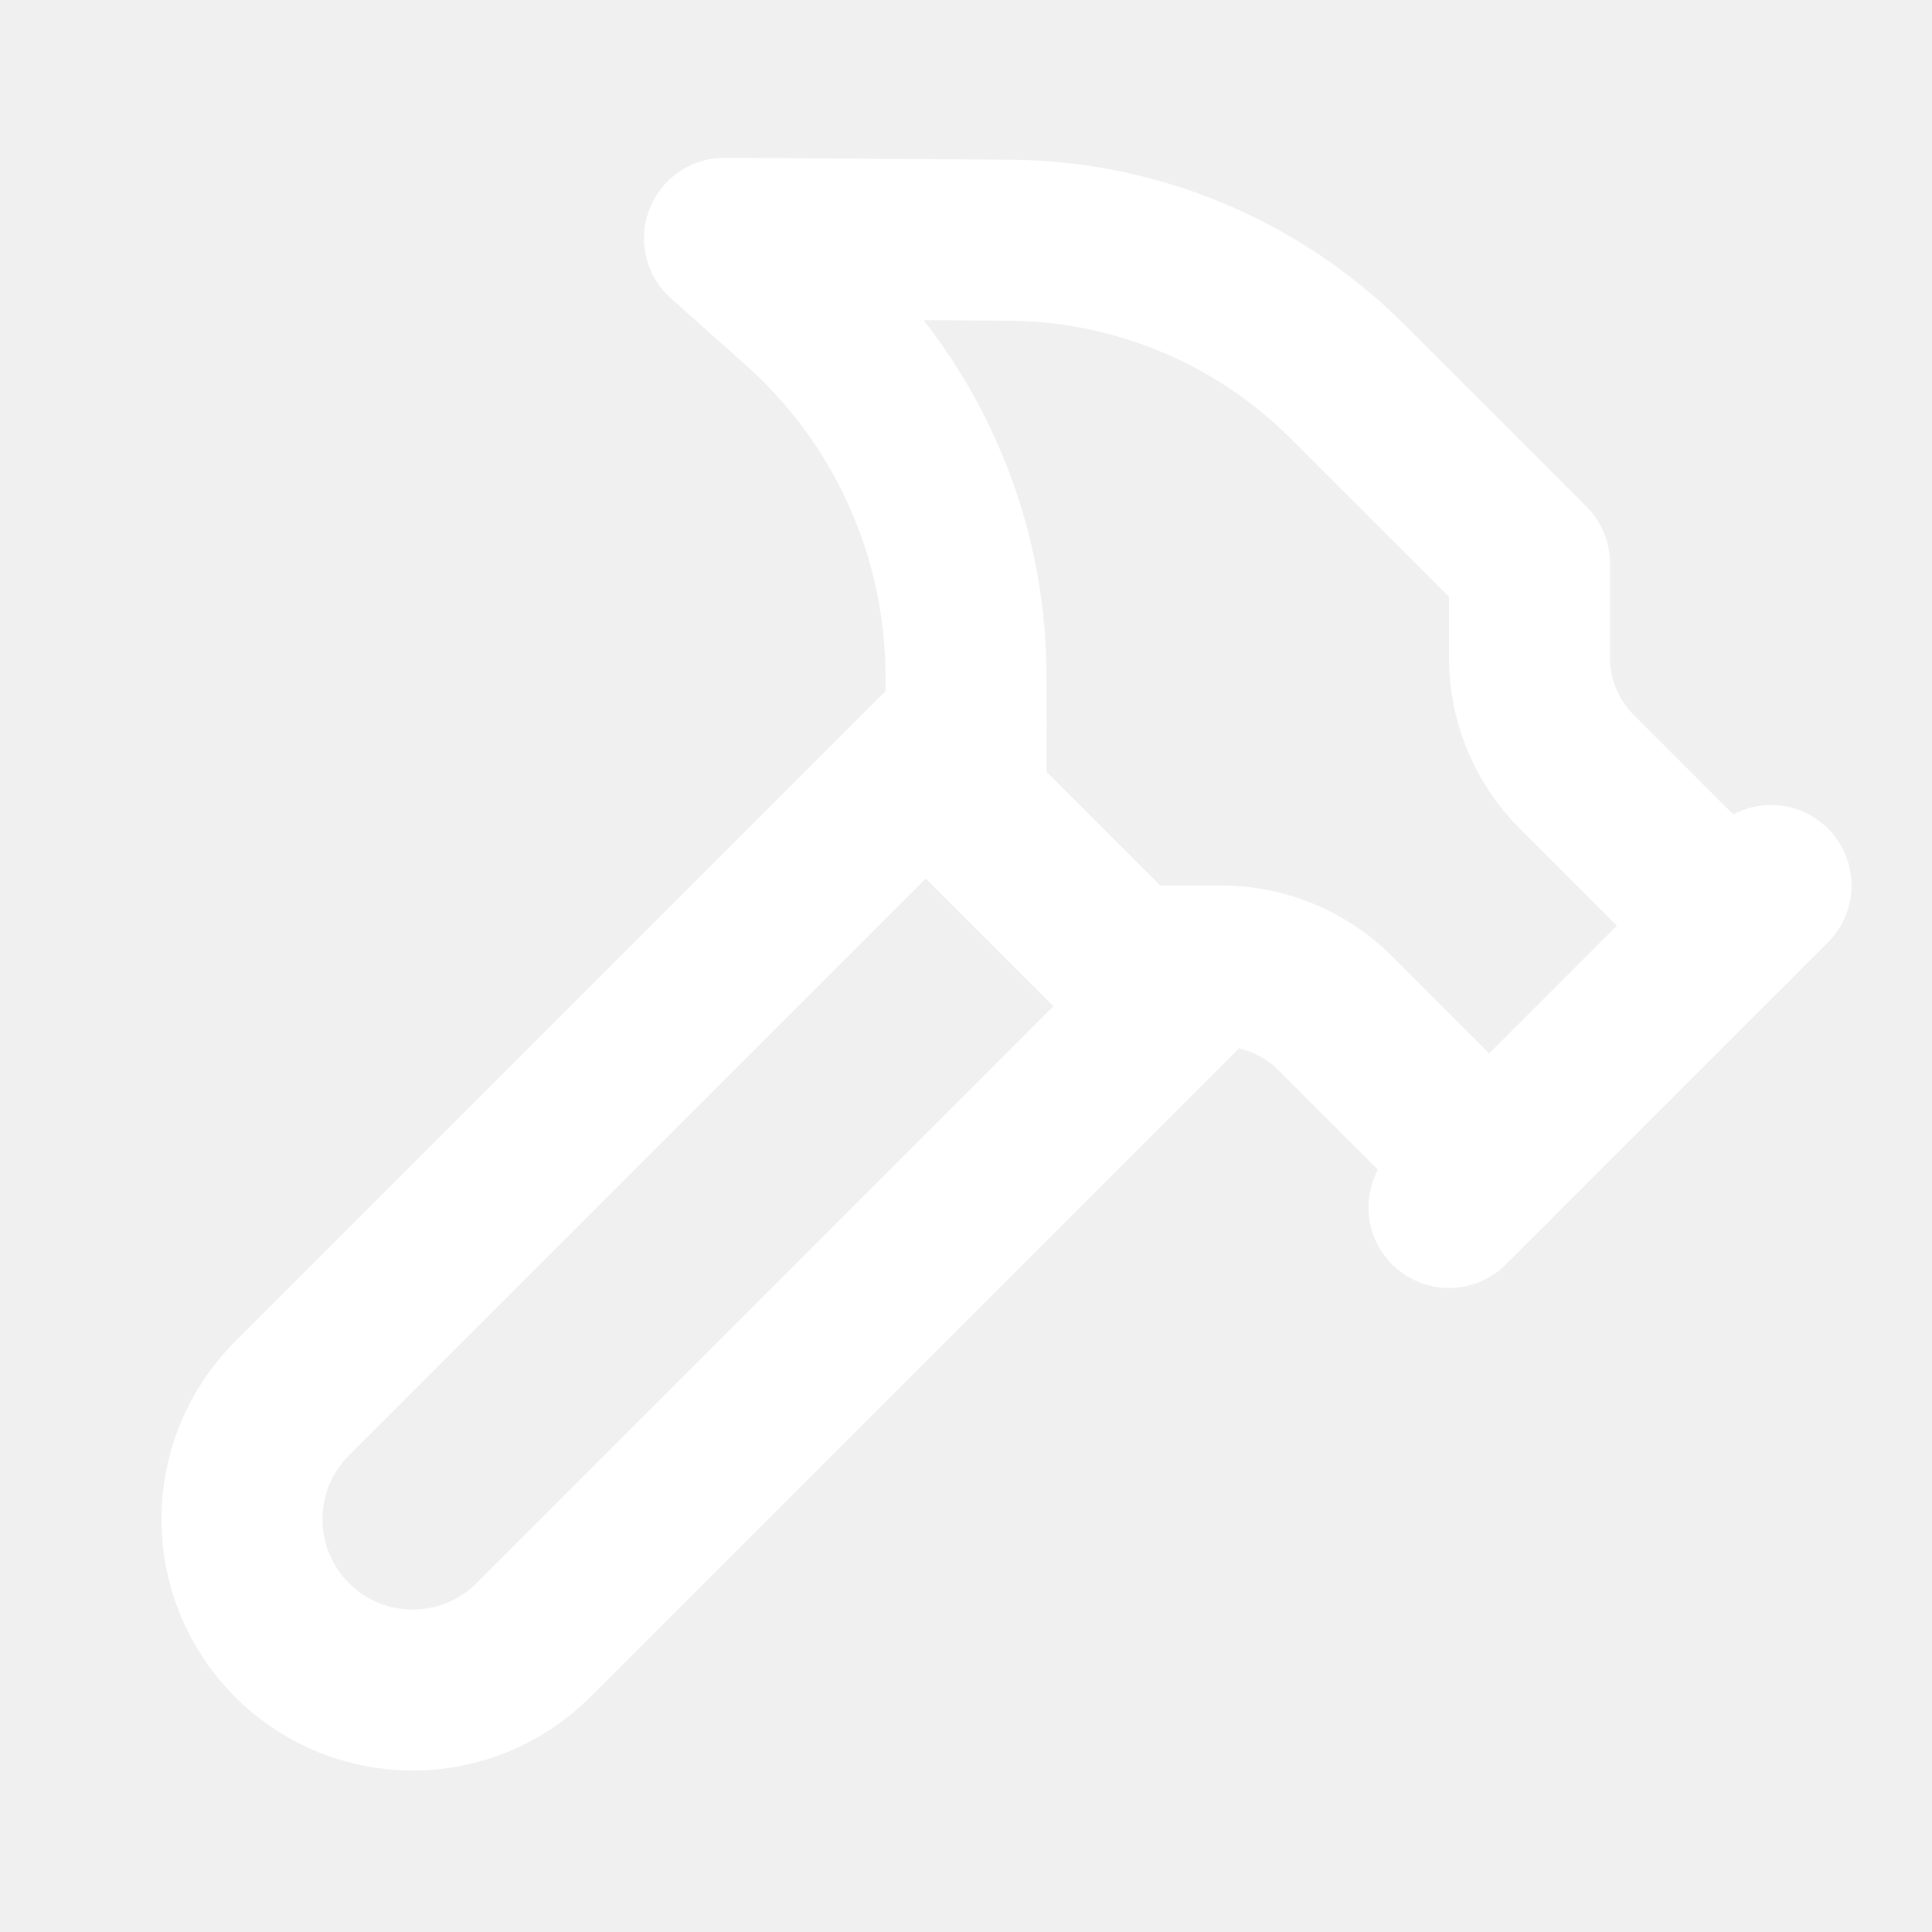
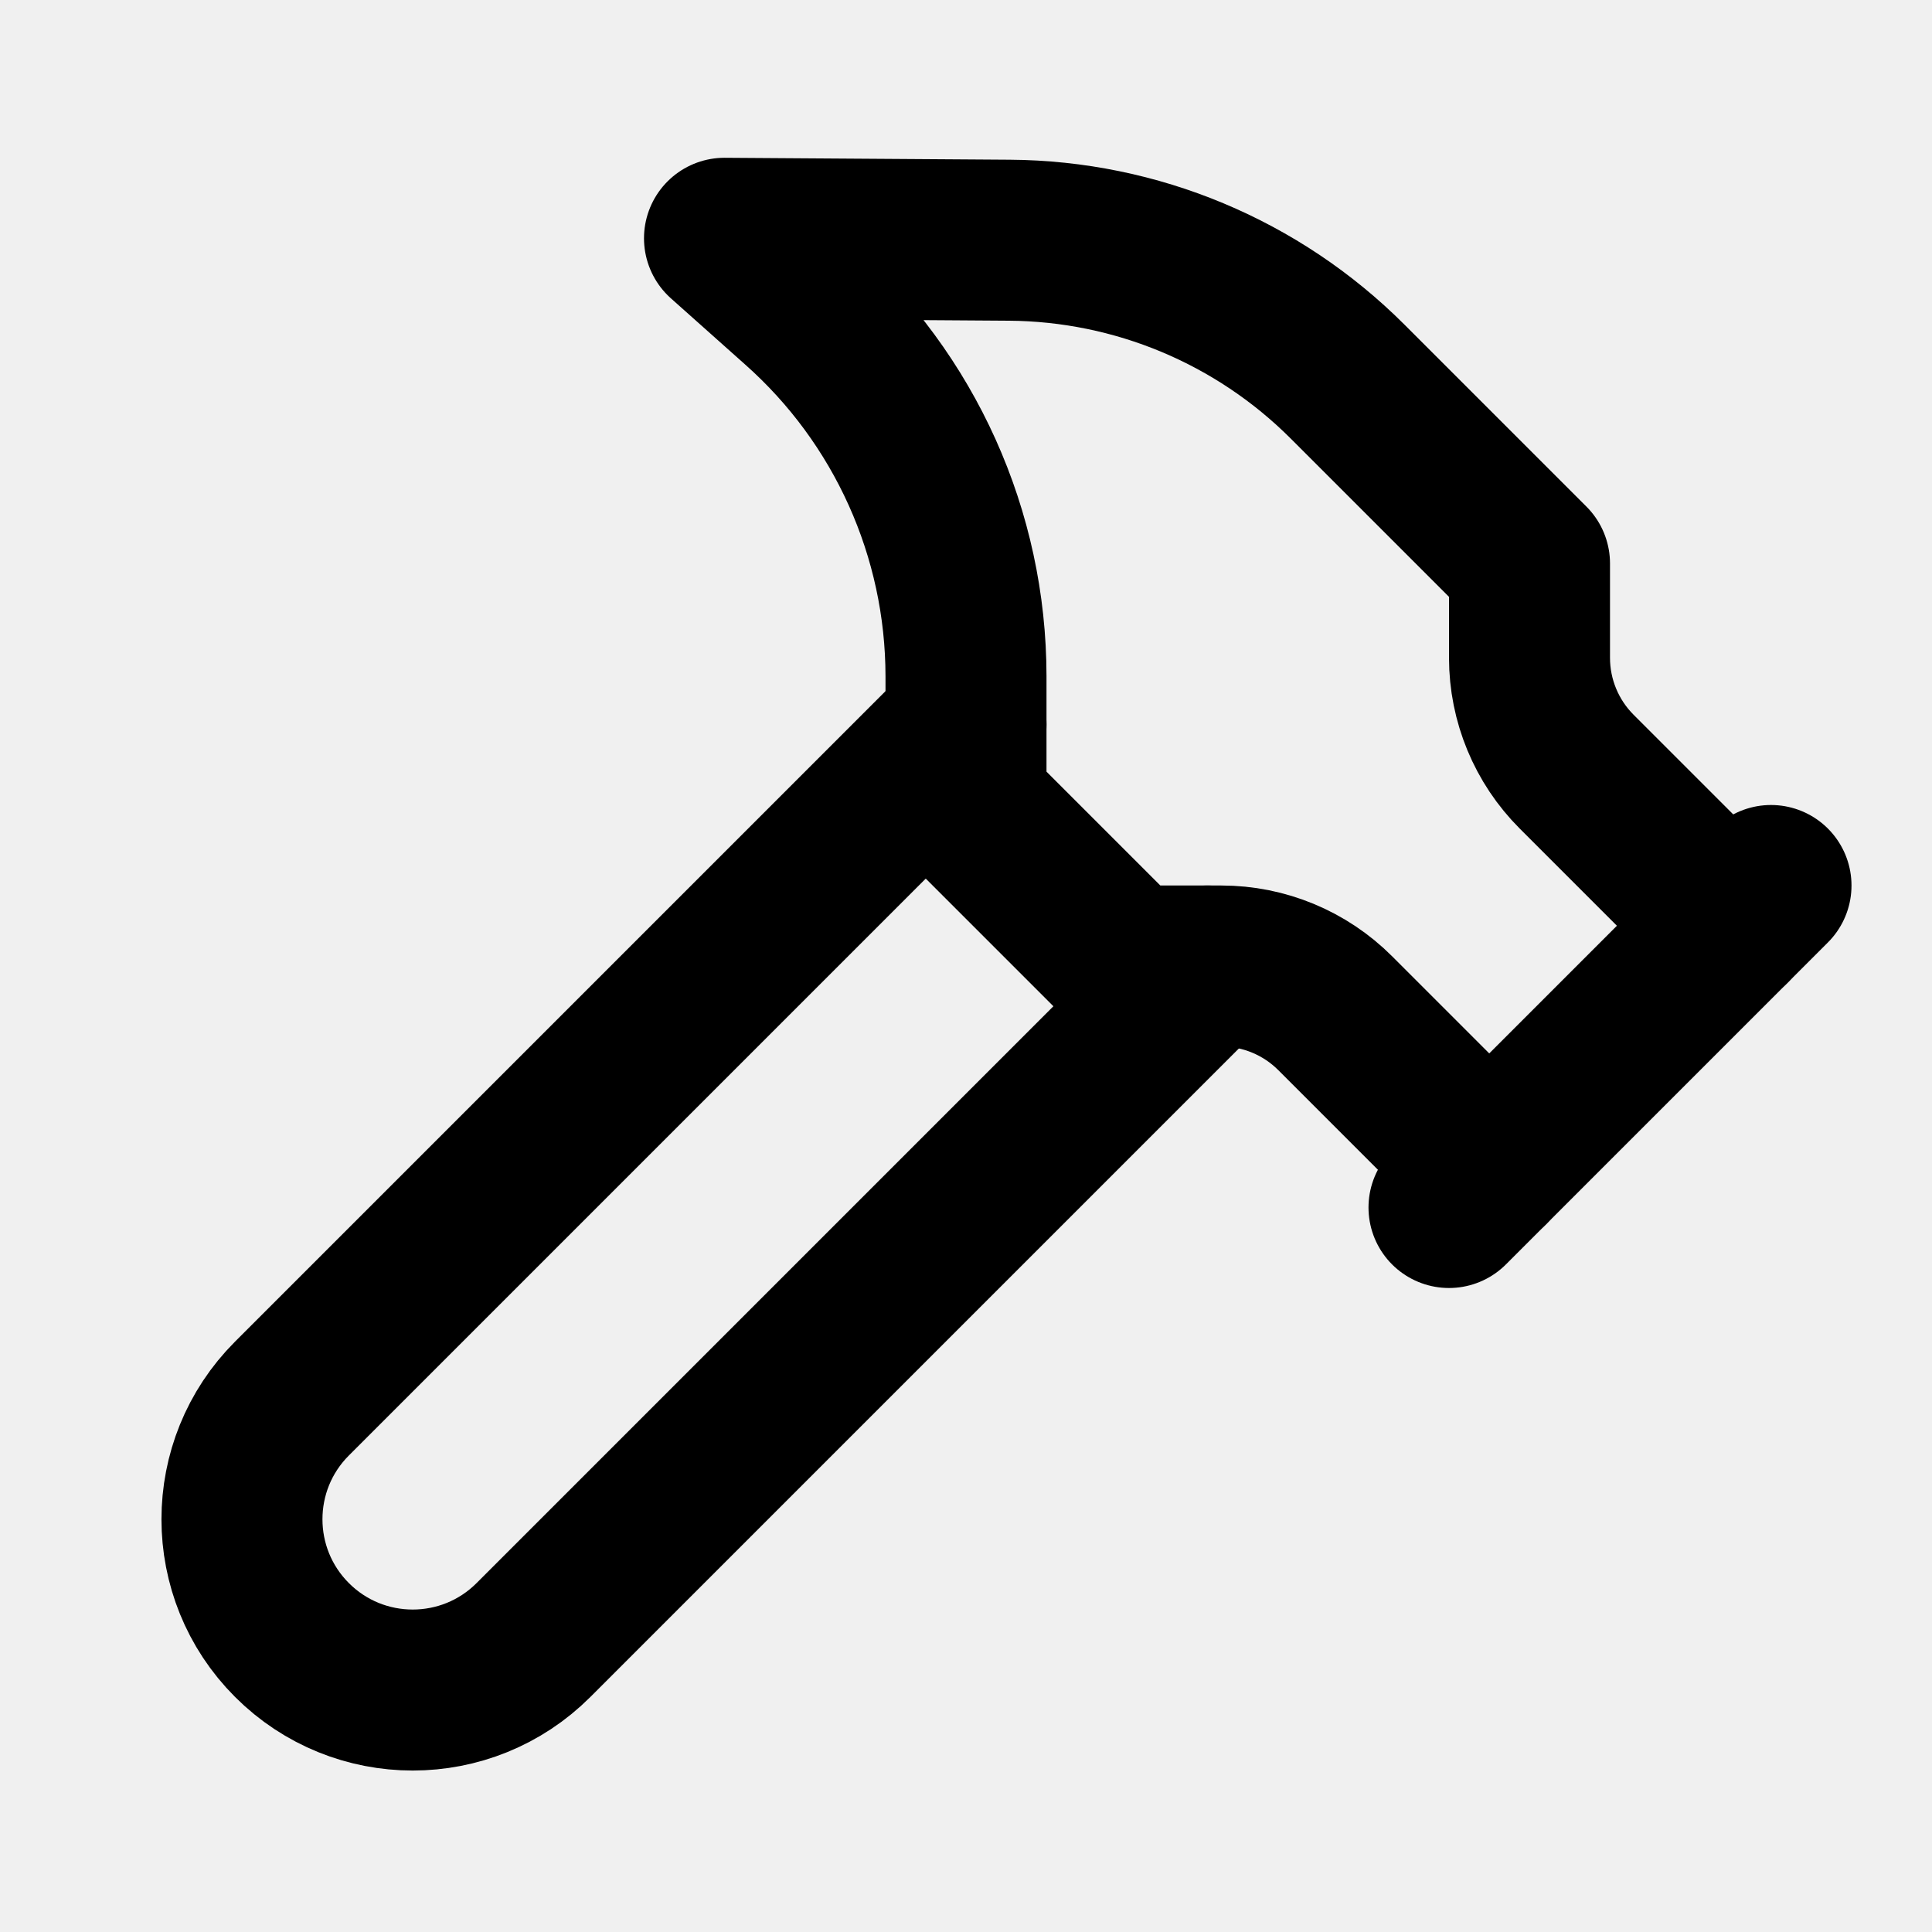
- <svg xmlns="http://www.w3.org/2000/svg" width="24" height="24" viewBox="0 0 24 24" fill="none" stroke="#ffffff" stroke-width="2" stroke-linecap="round" stroke-linejoin="round" class="lucide lucide-hammer-icon lucide-hammer">
+ <svg xmlns="http://www.w3.org/2000/svg" width="24" height="24" viewBox="0 0 24 24" fill="none" stroke="currentColor" stroke-width="2" stroke-linecap="round" stroke-linejoin="round" class="lucide lucide-hammer-icon lucide-hammer">
  <path d="m15 12-8.373 8.373a1 1 0 1 1-3-3L12 9" />
  <path d="m18 15 4-4" />
  <path d="m21.5 11.5-1.914-1.914A2 2 0 0 1 19 8.172V7l-2.26-2.26a6 6 0 0 0-4.202-1.756L9 2.96l.92.82A6.18 6.18 0 0 1 12 8.4V10l2 2h1.172a2 2 0 0 1 1.414.586L18.5 14.5" />
</svg>
